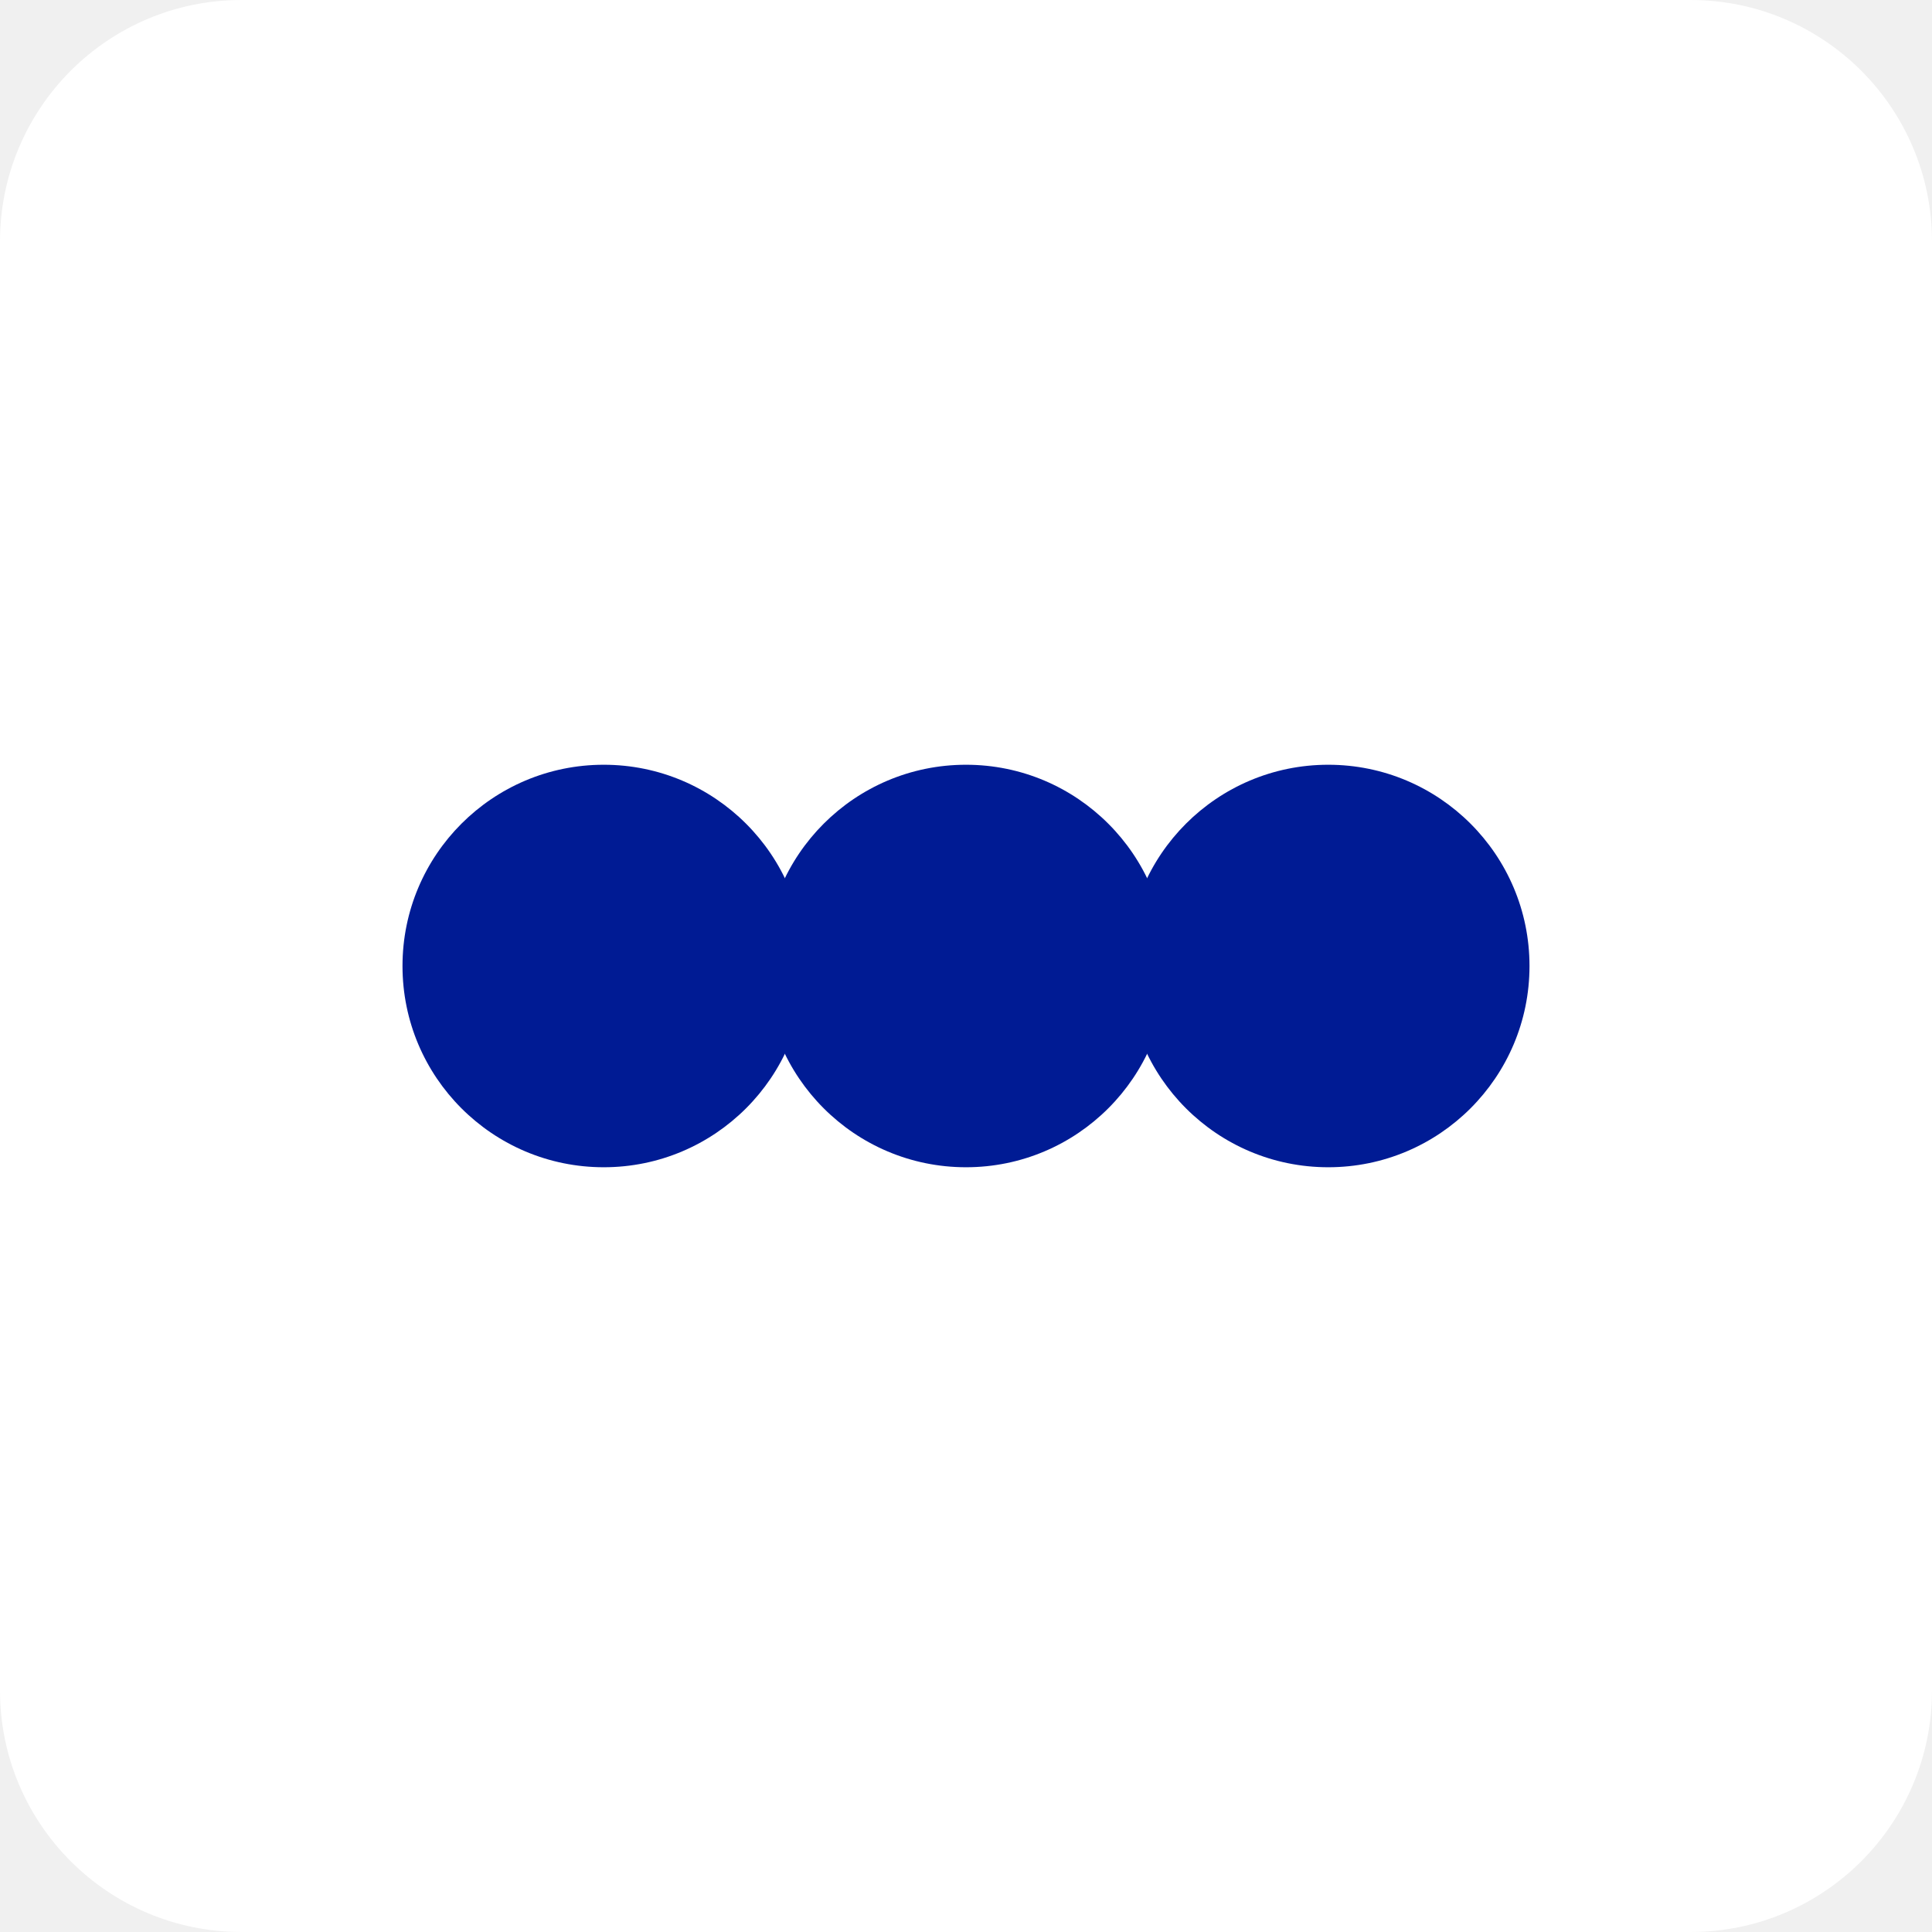
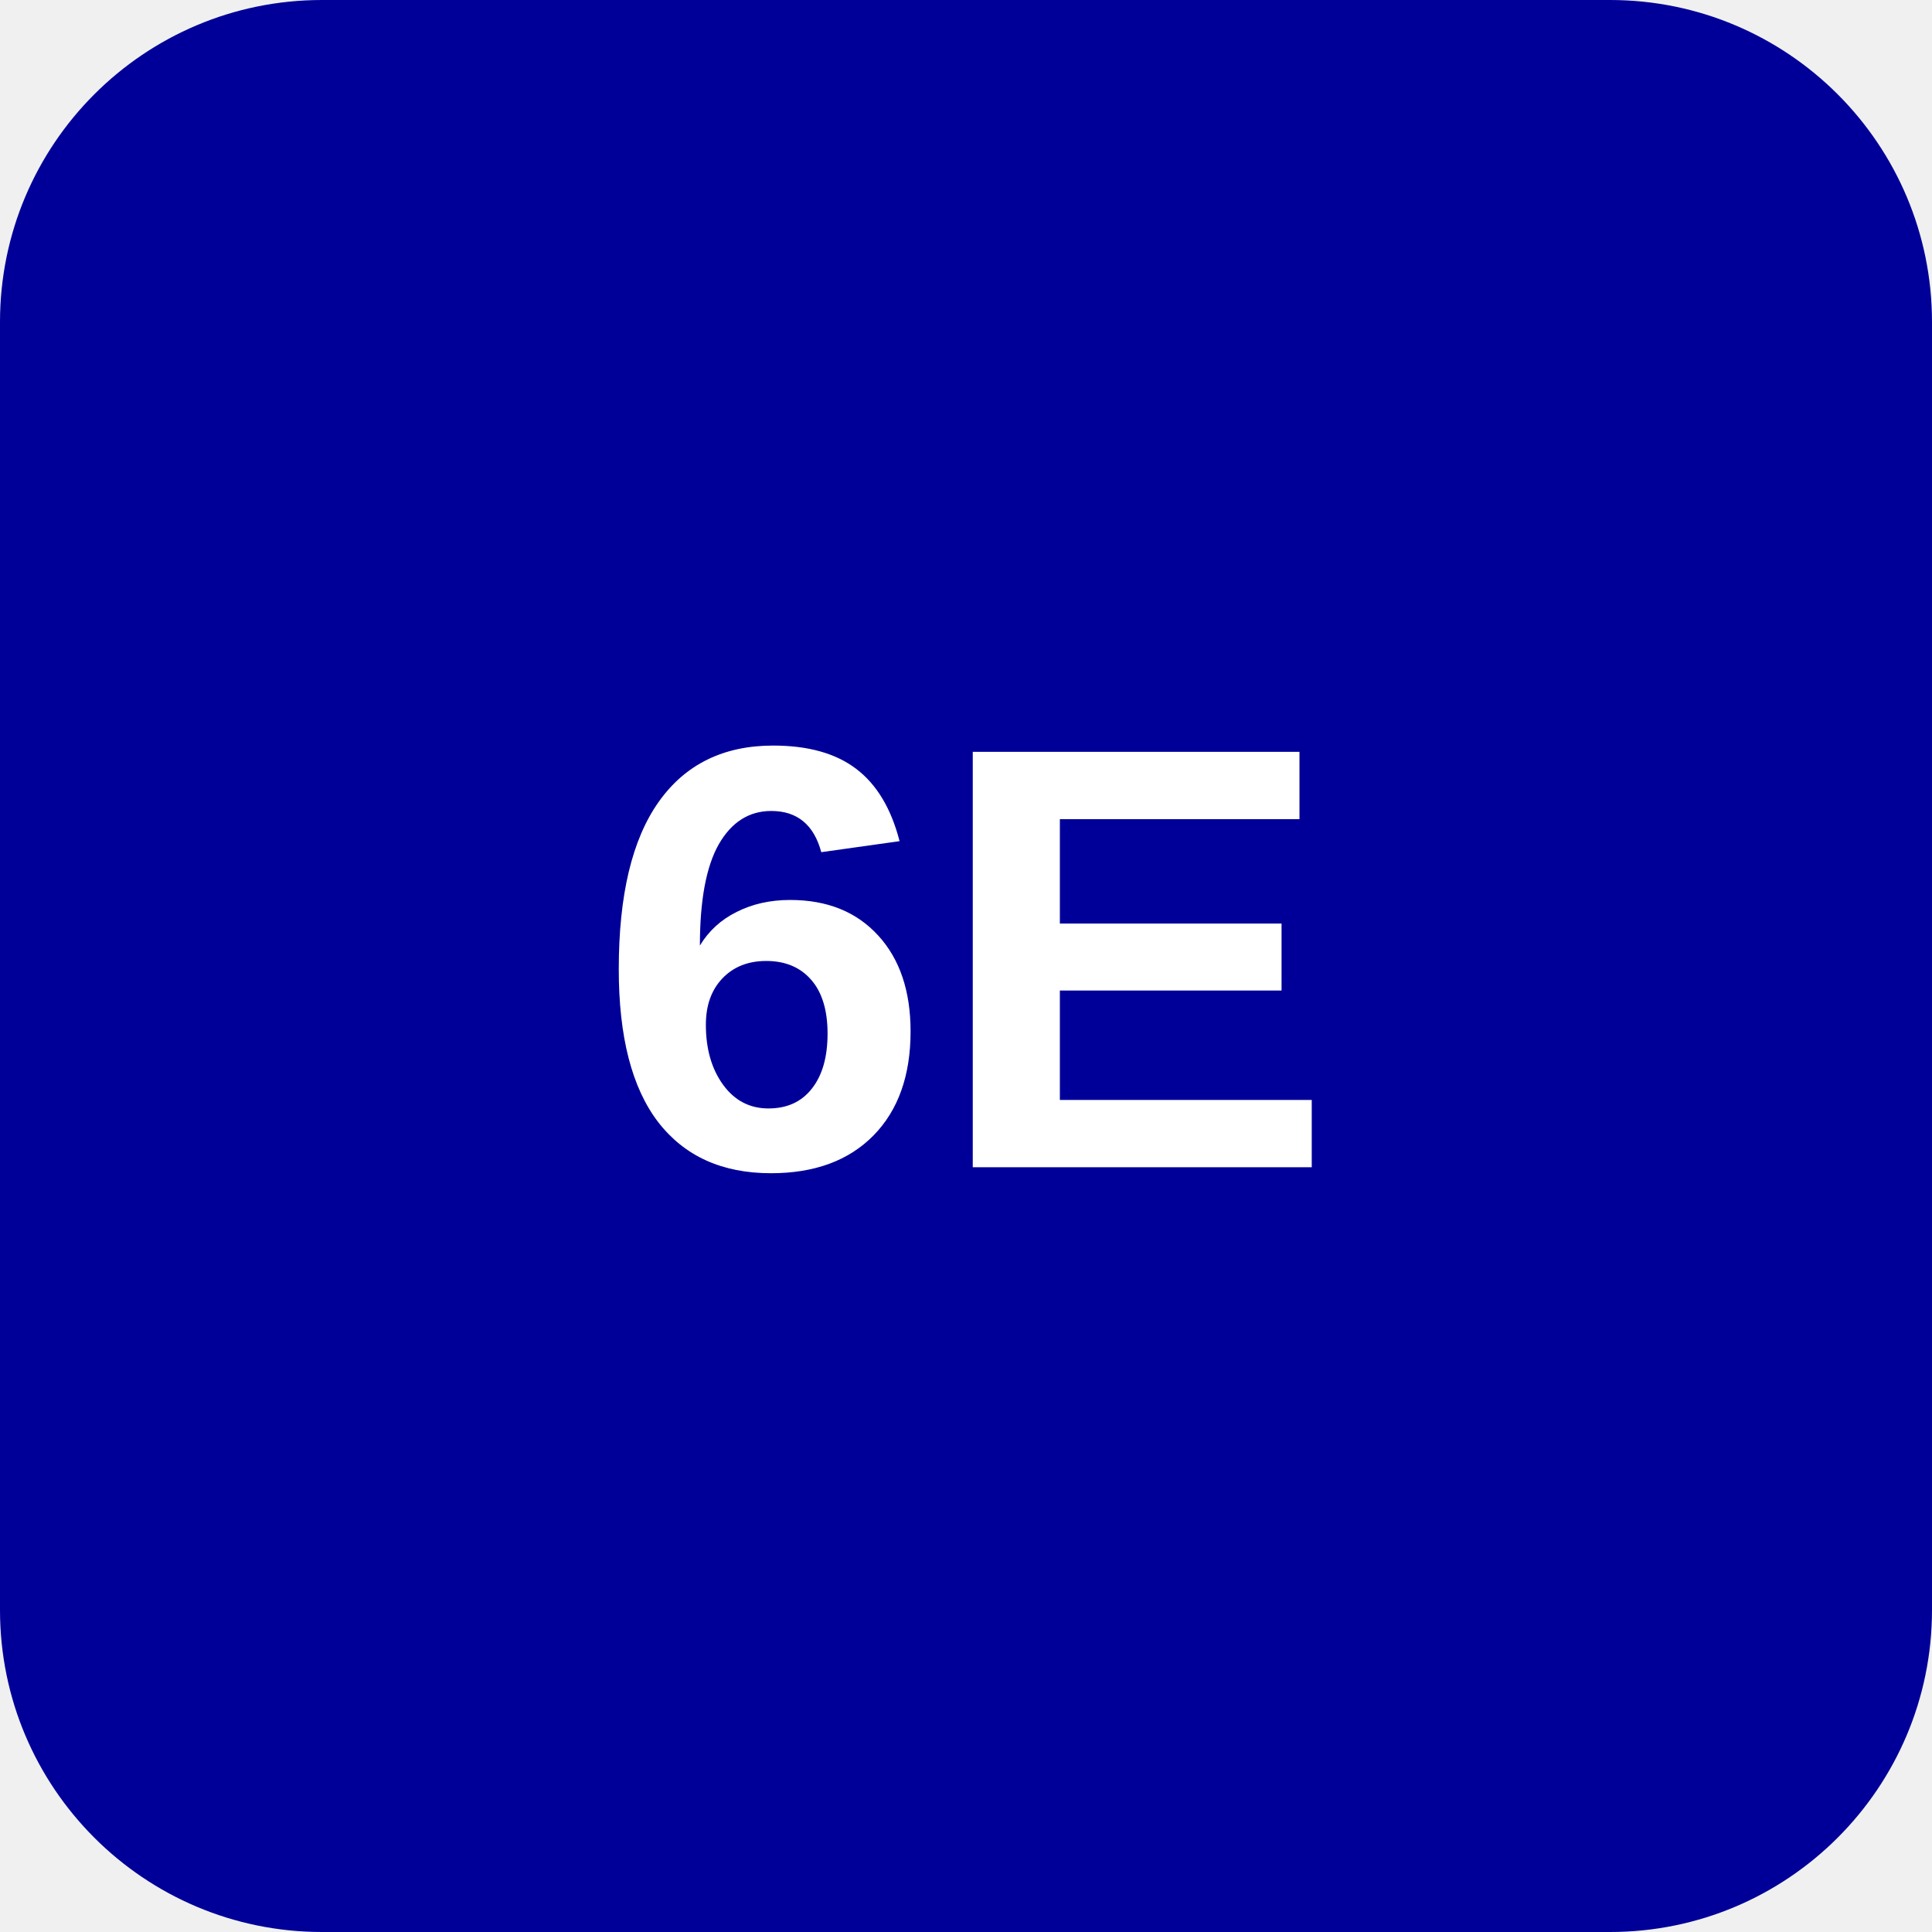
<svg xmlns="http://www.w3.org/2000/svg" viewBox="0 0 96 96" role="img" aria-label="IndiGo">
-   <rect width="96" height="96" rx="12" fill="#fff" />
-   <circle cx="30" cy="48" r="10" fill="#001B94" />
-   <circle cx="48" cy="48" r="10" fill="#001B94" />
-   <circle cx="66" cy="48" r="10" fill="#001B94" />
+   <rect width="96" height="96" rx="16" fill="#000099" />
+   <text x="48" y="58" text-anchor="middle" font-family="Arial,Helvetica,sans-serif" font-size="30" font-weight="700" fill="#FFFFFF">6E</text>
</svg>
